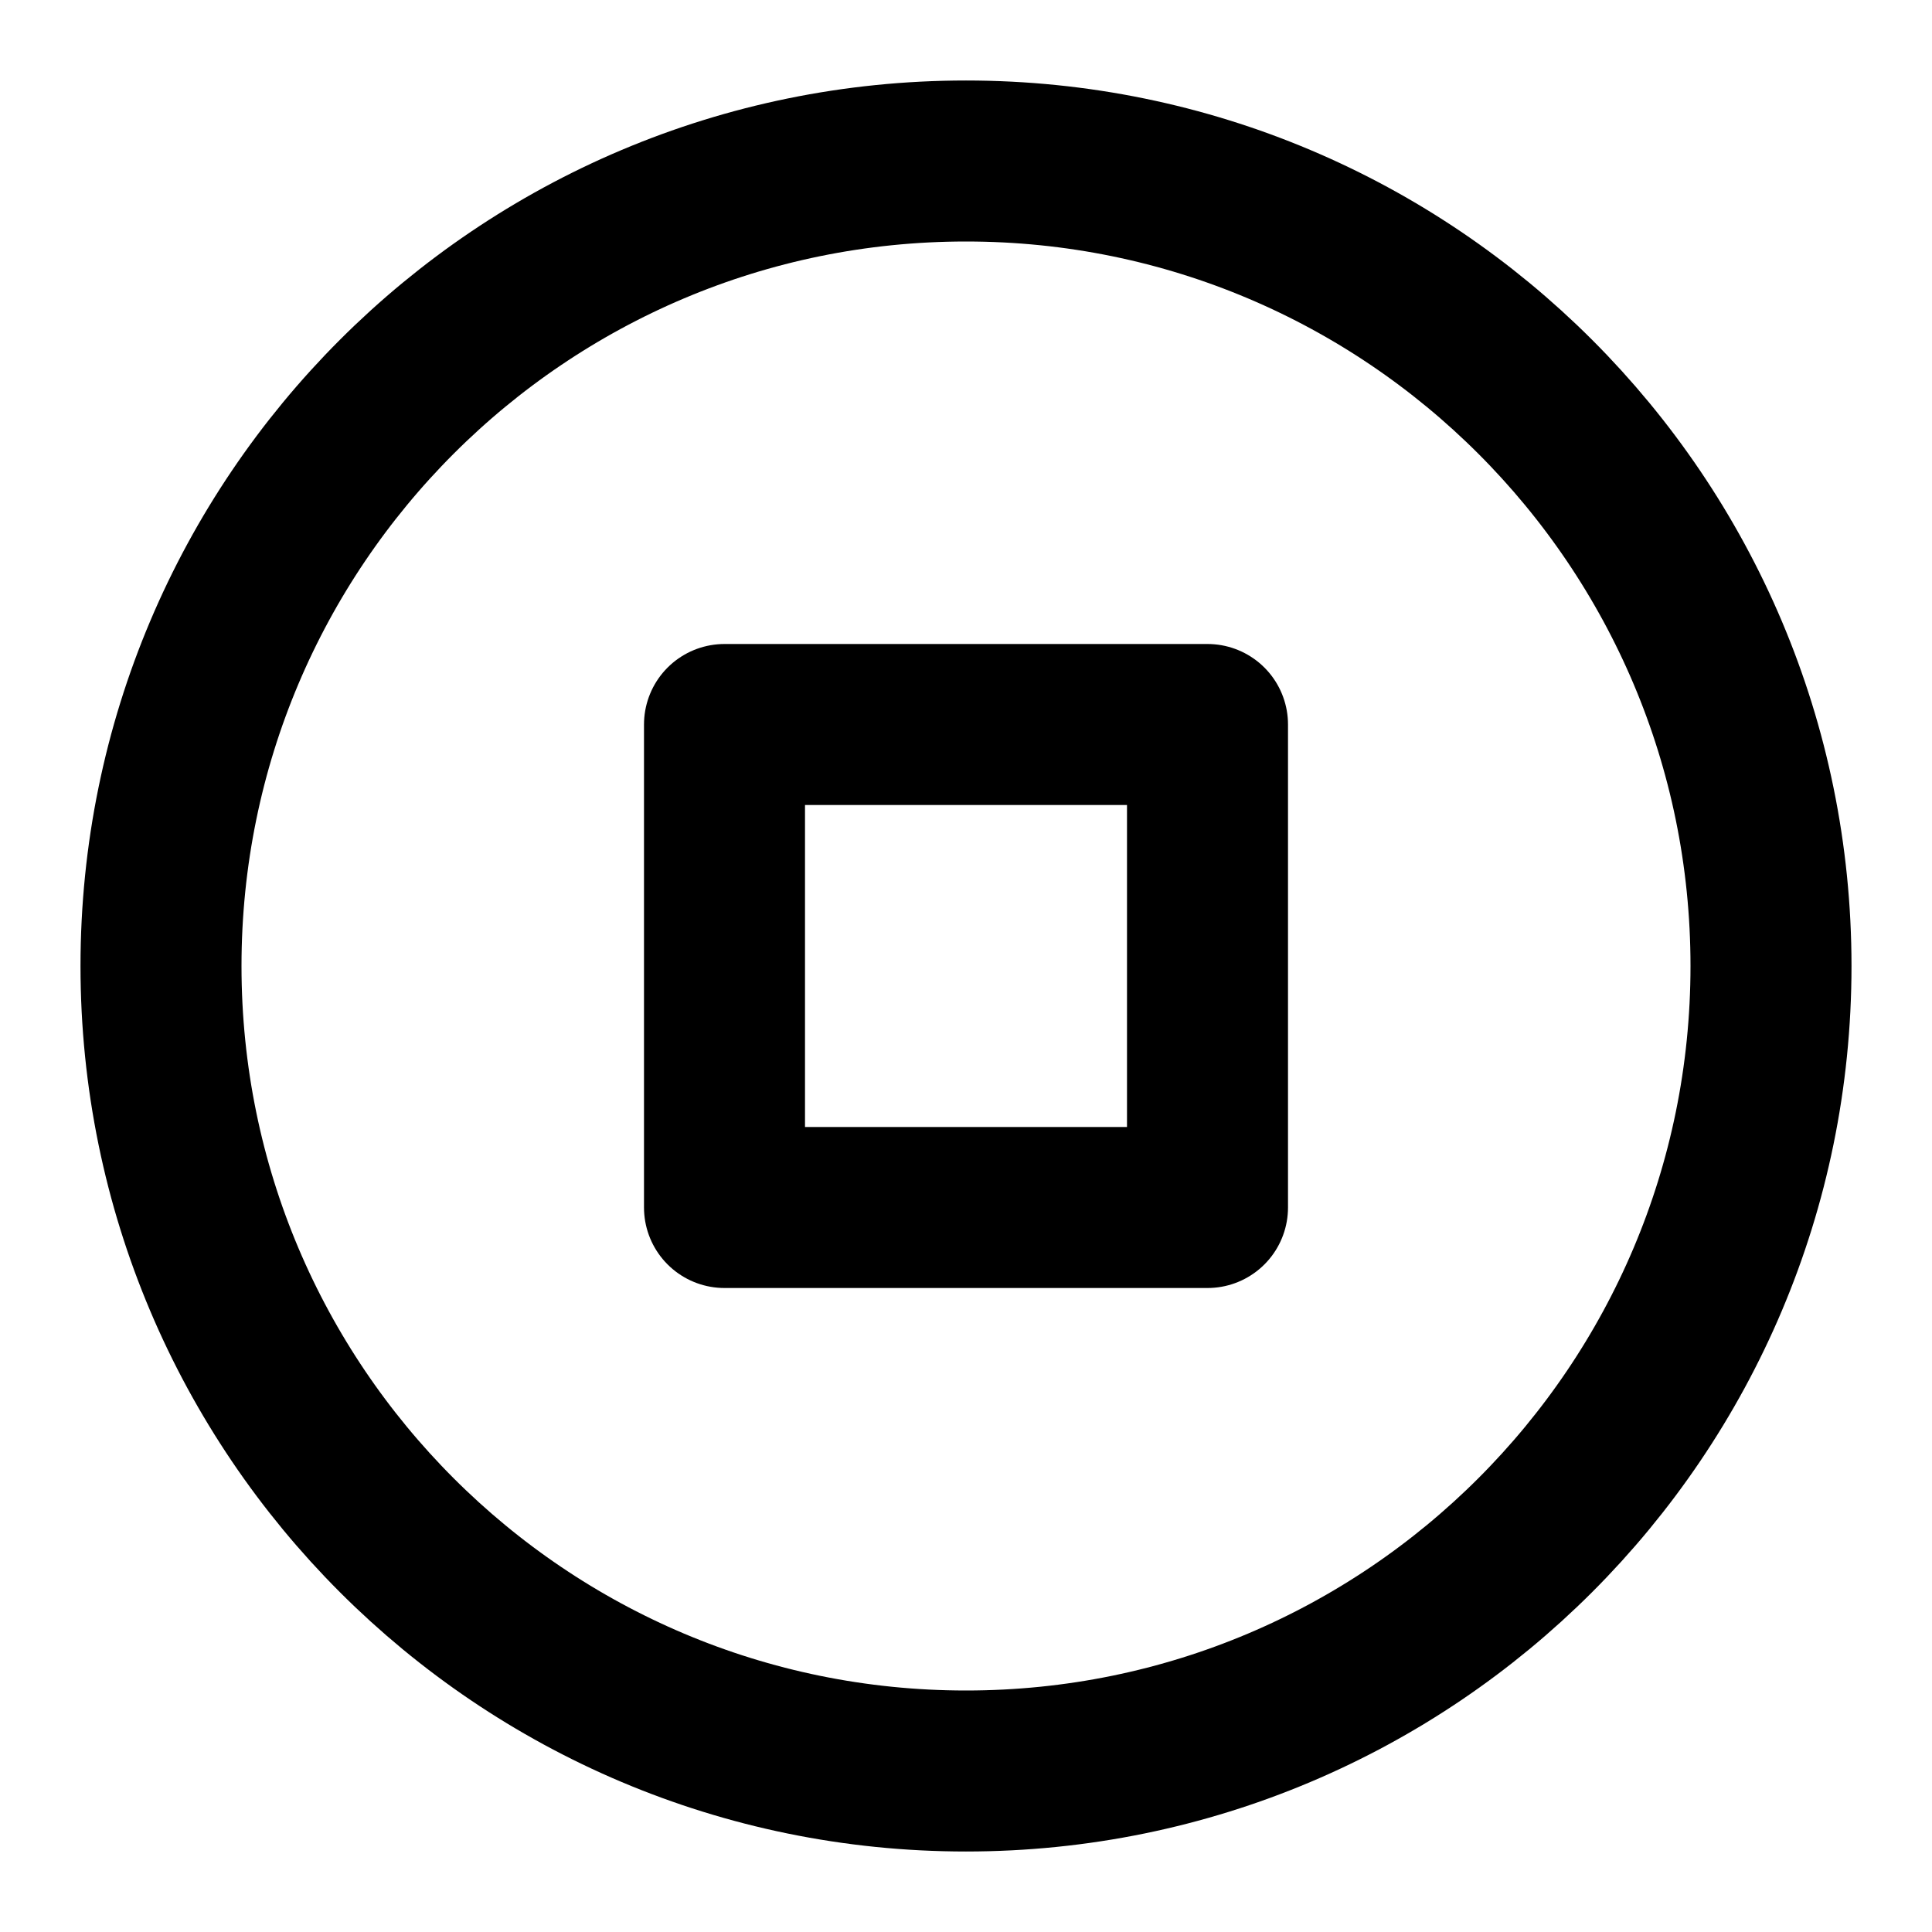
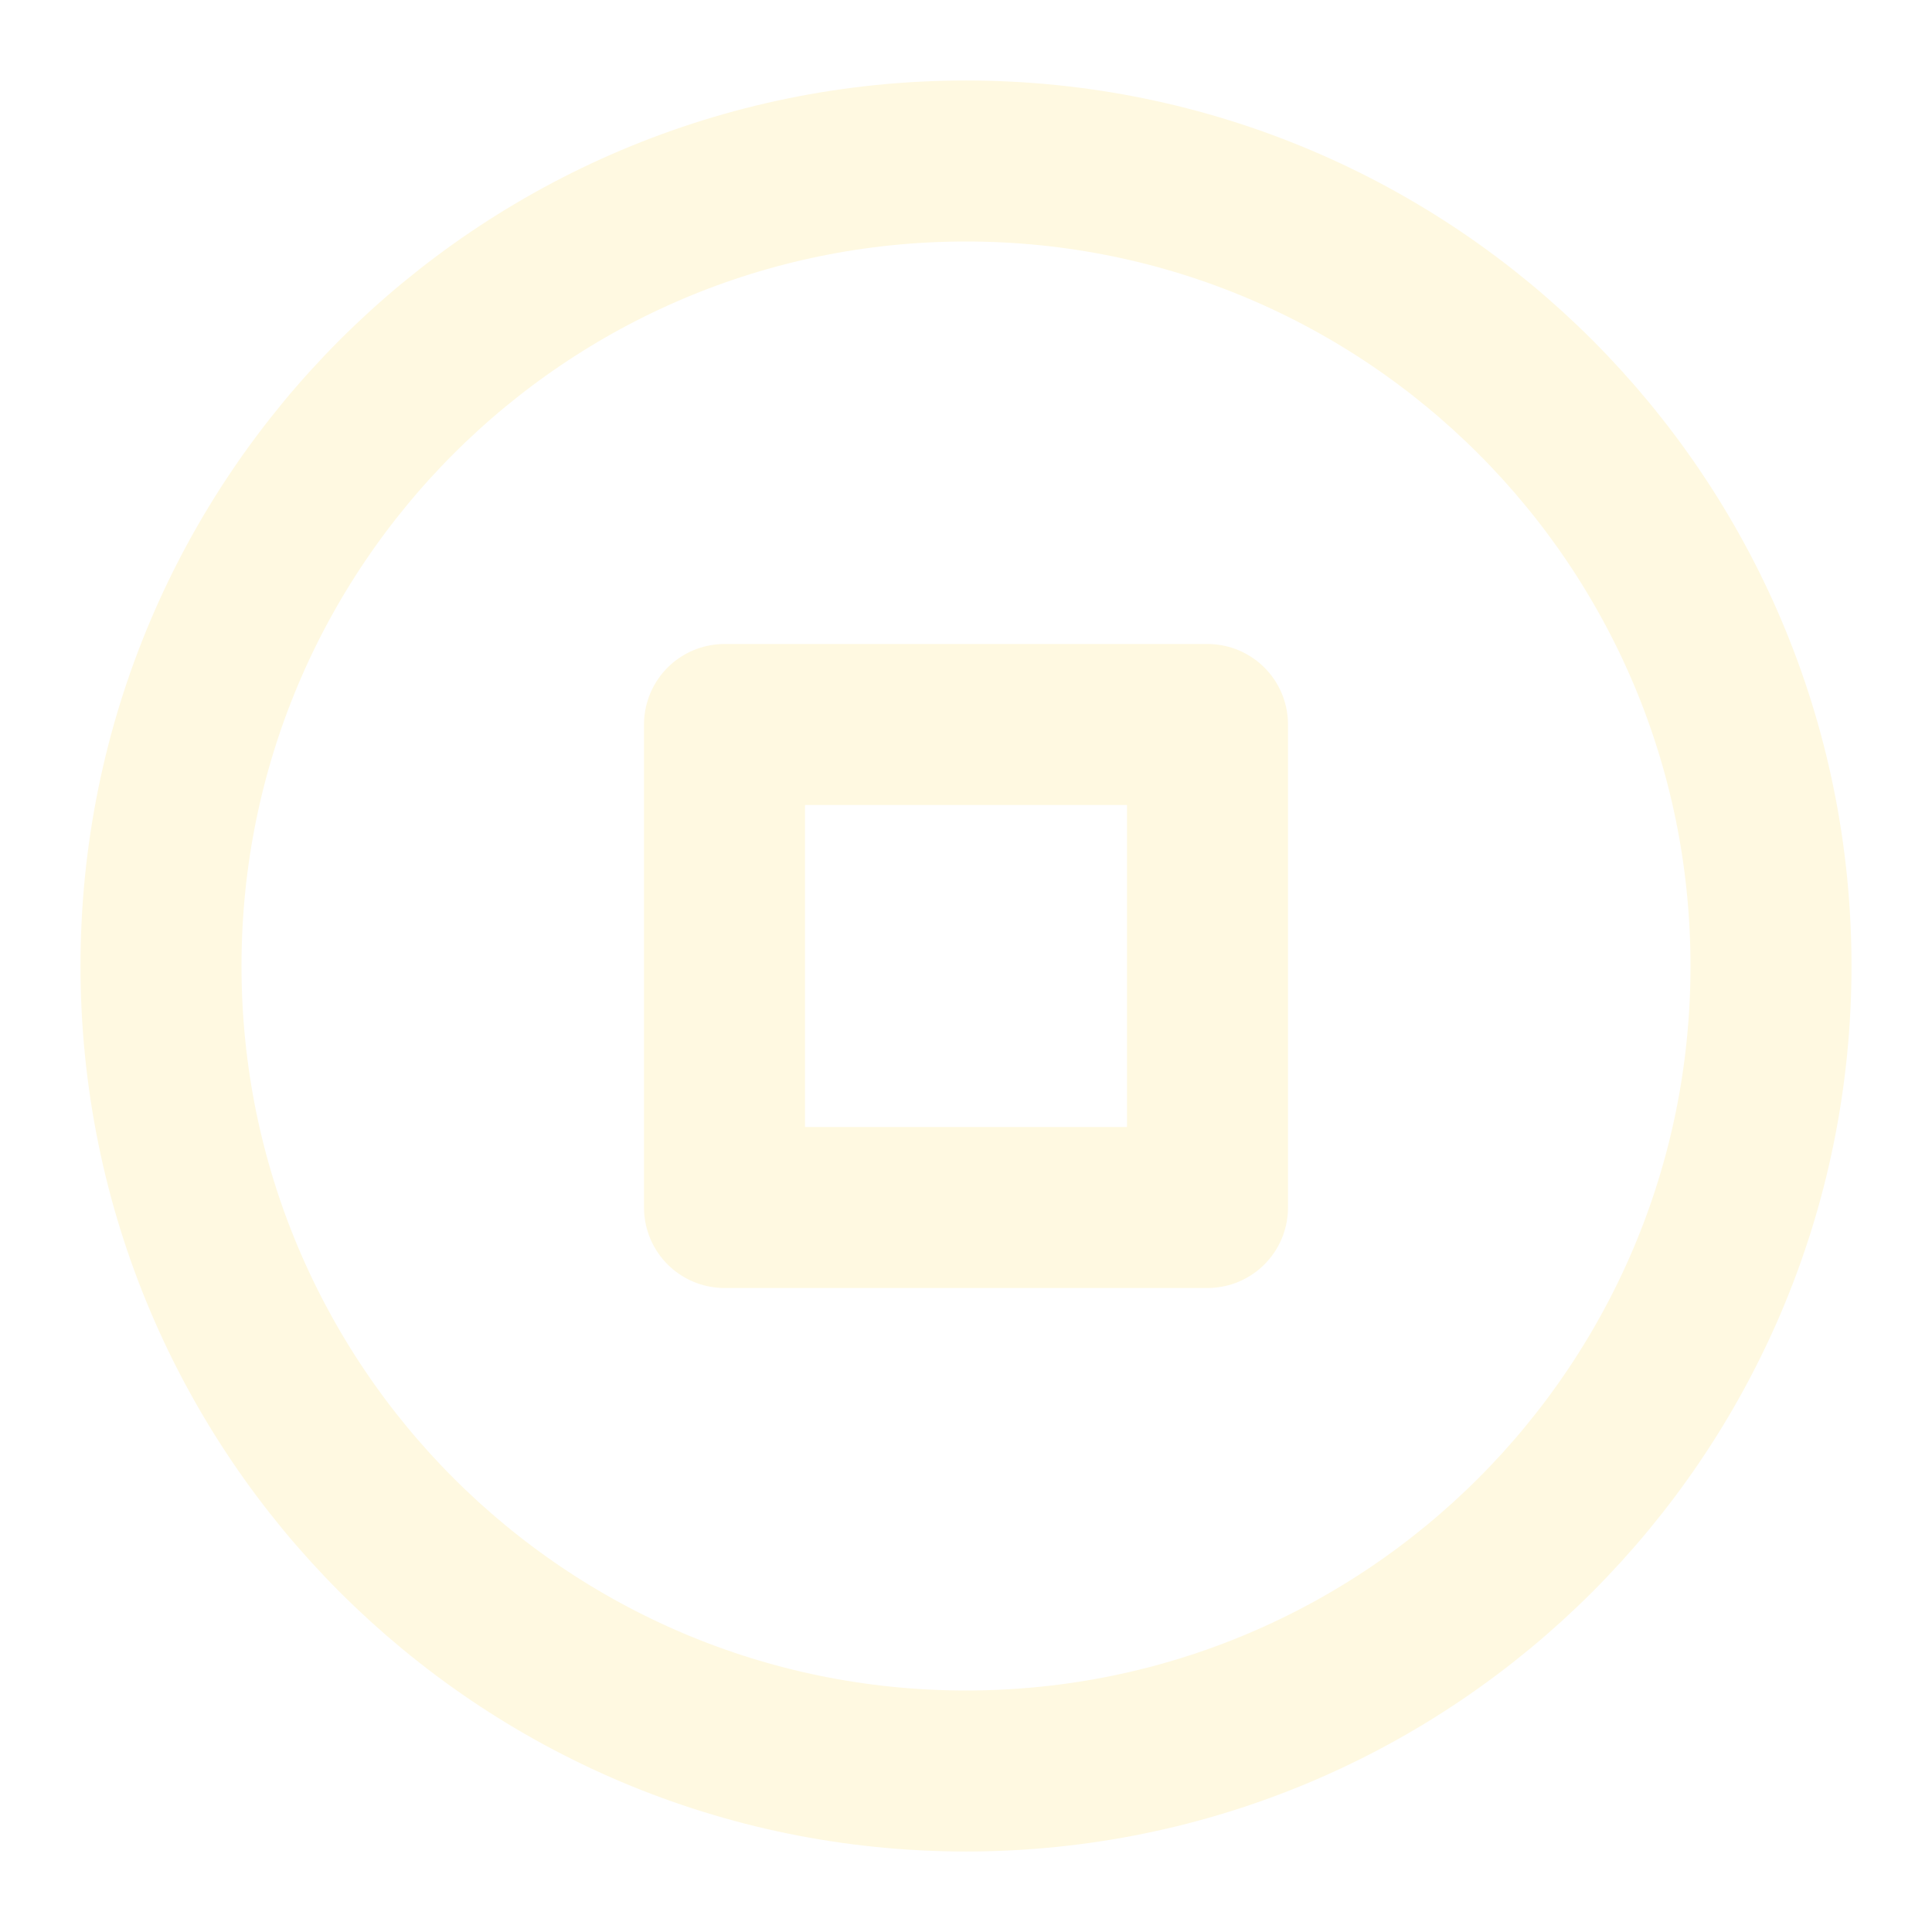
- <svg xmlns="http://www.w3.org/2000/svg" width="24" height="24" viewBox="0 0 24 24" fill="none" stroke="currentColor" stroke-width="2" stroke-linecap="round" stroke-linejoin="round" class="feather feather-stop-circle">
+ <svg xmlns="http://www.w3.org/2000/svg" width="24" height="24" viewBox="0 0 24 24" fill="none" stroke="#fff9e1" stroke-width="2" stroke-linecap="round" stroke-linejoin="round" class="feather feather-stop-circle">
  <circle cx="12" cy="12" r="10" />
  <rect x="9" y="9" width="6" height="6" />
</svg>
